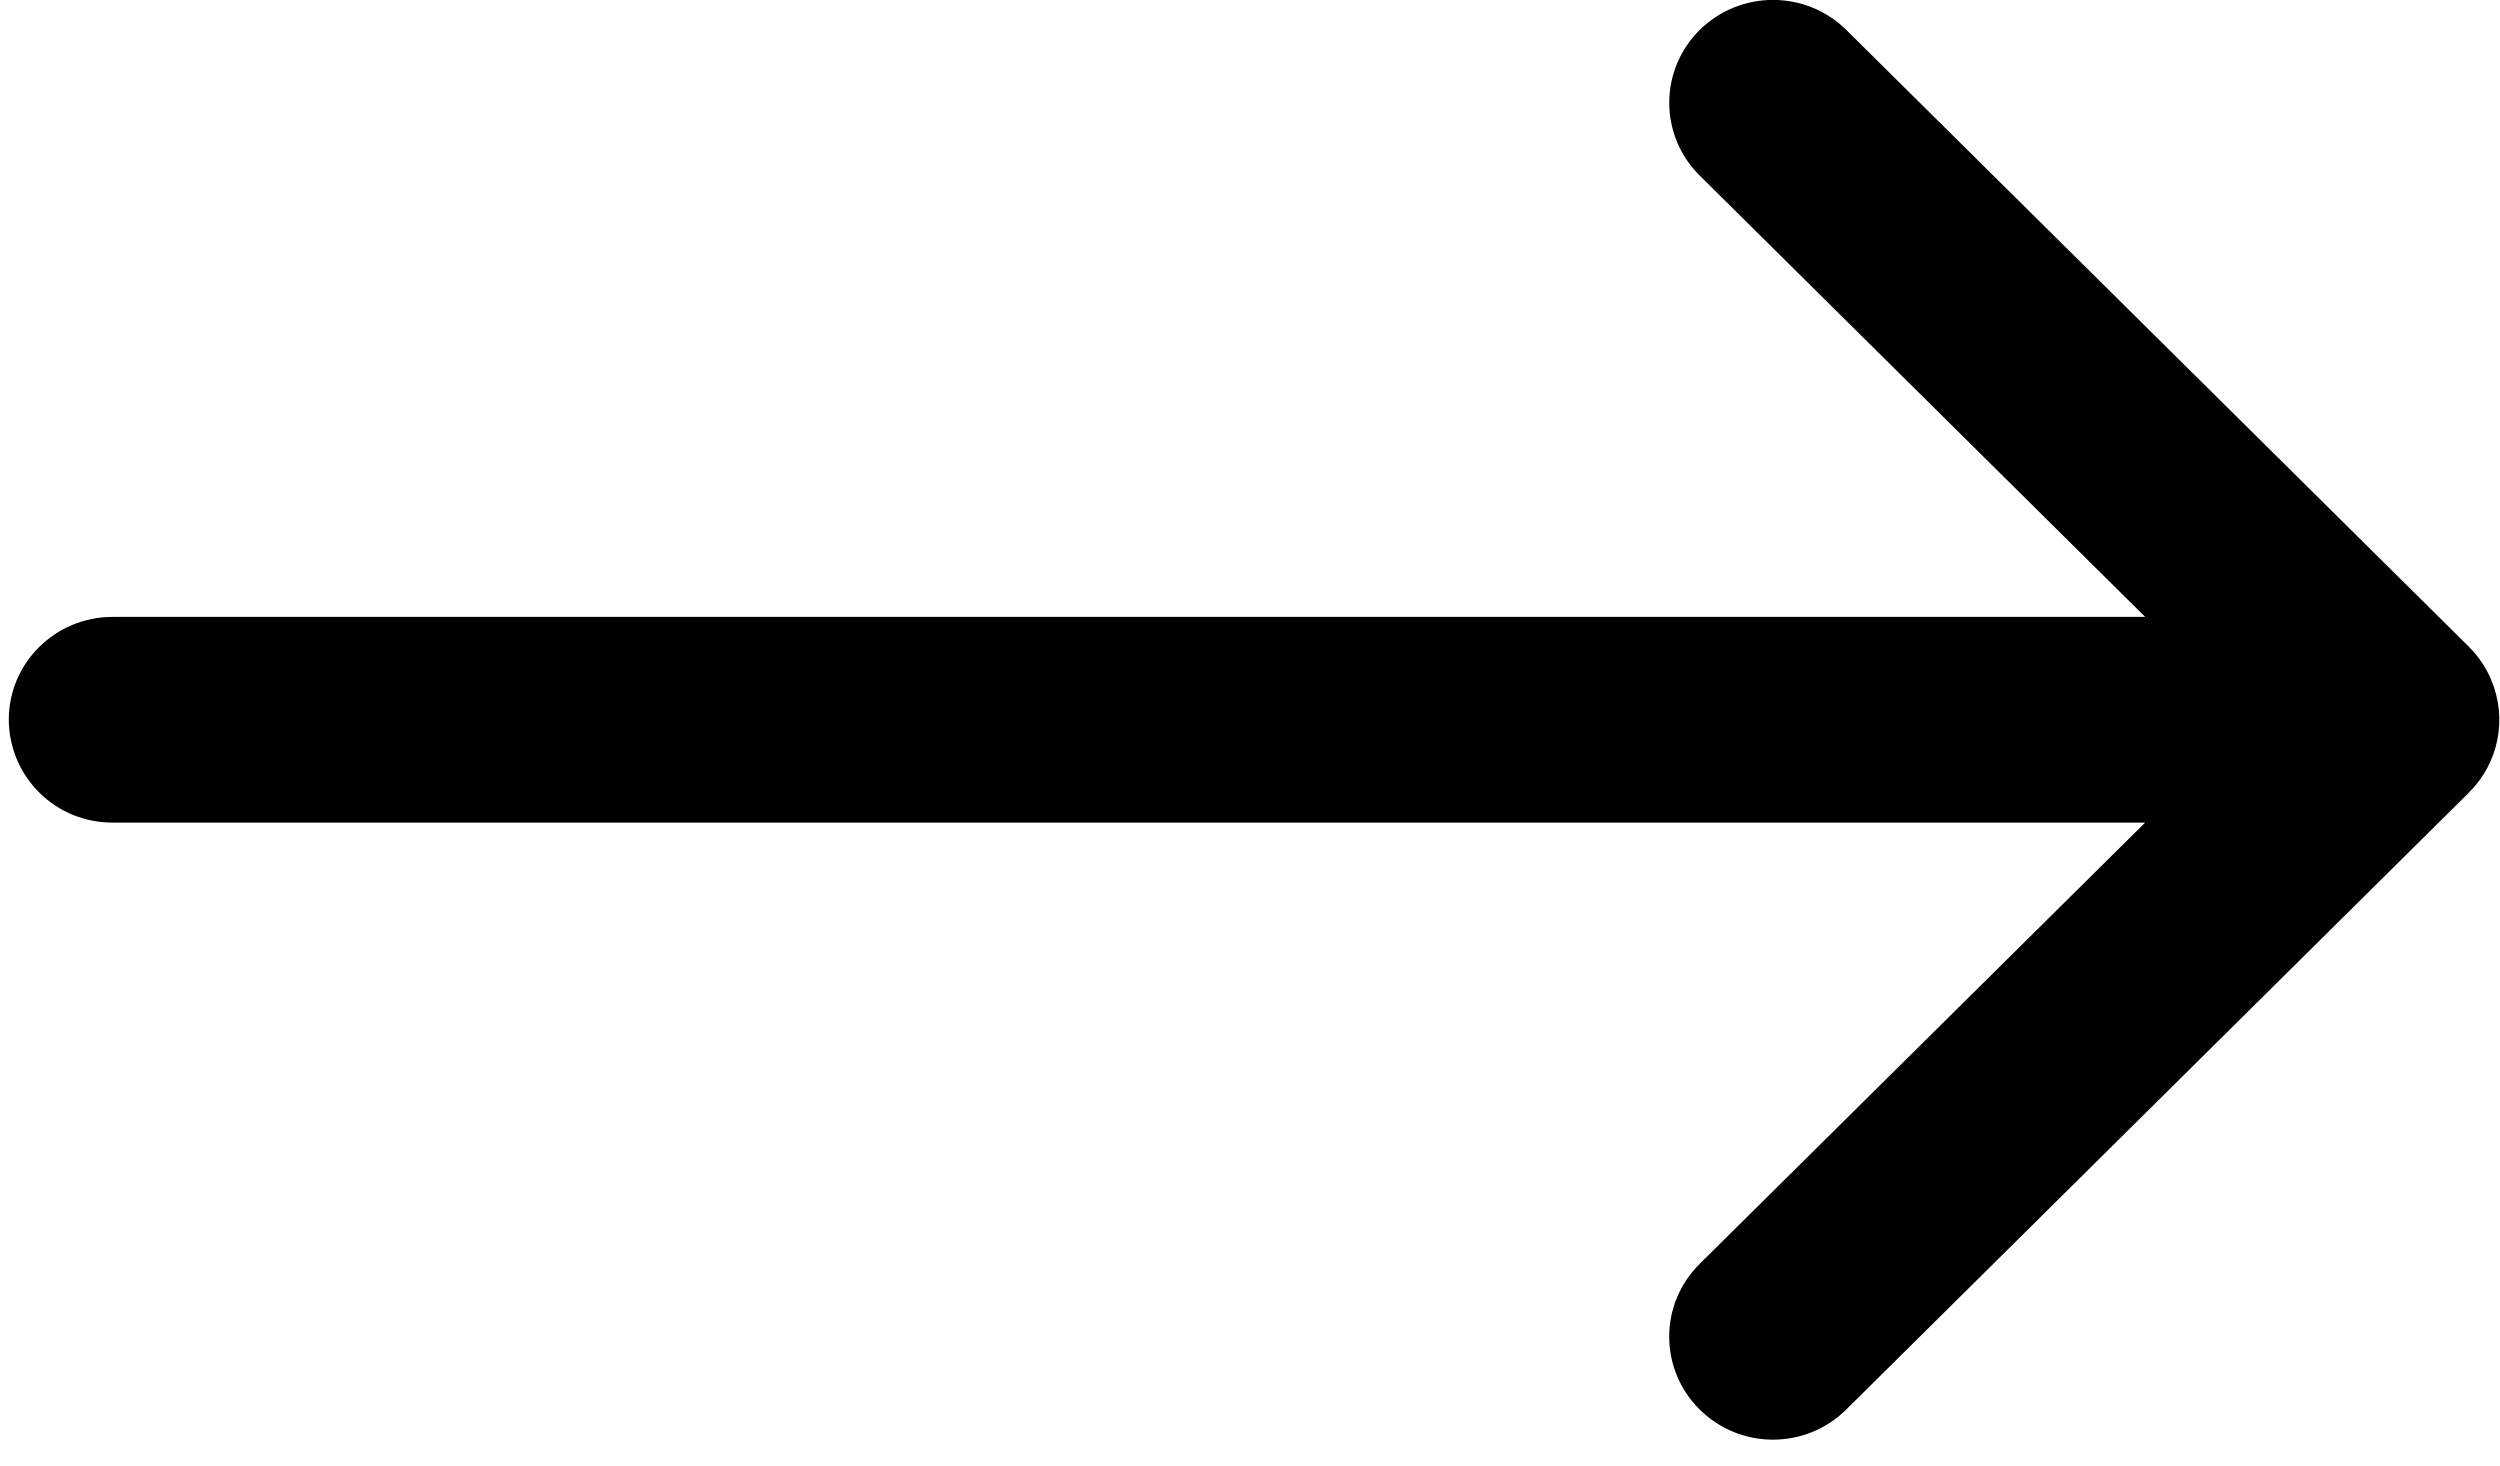
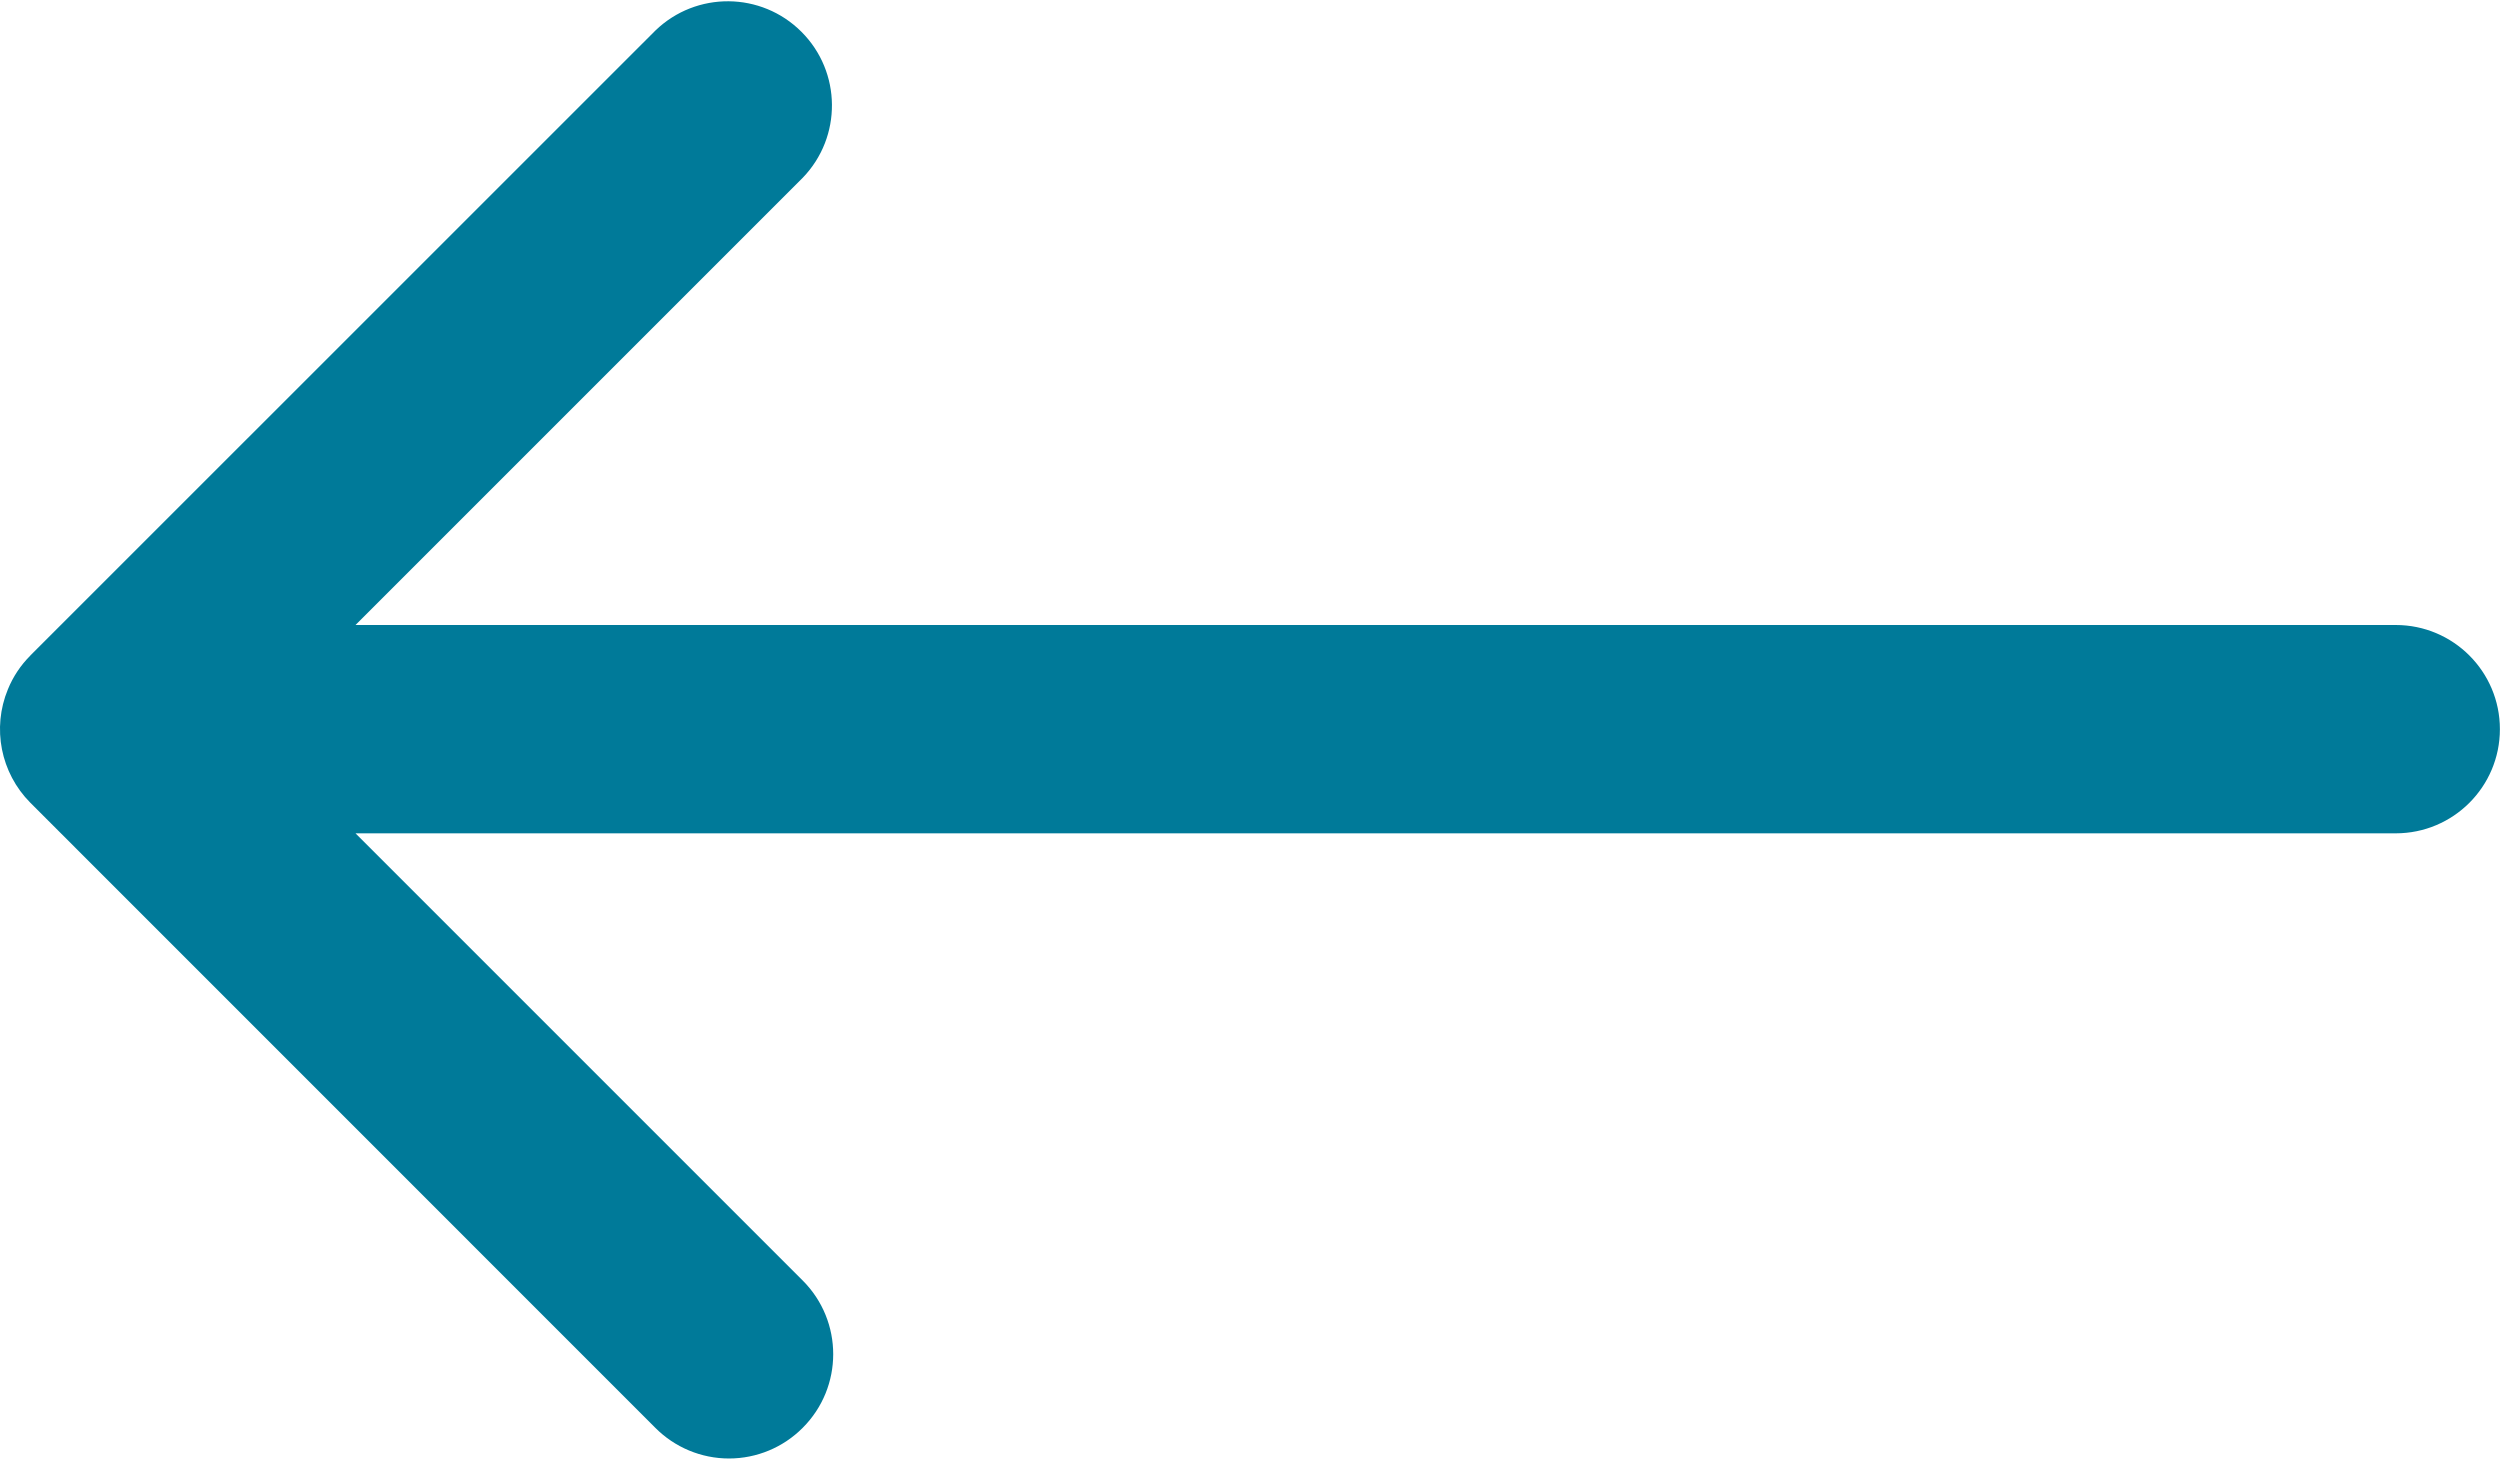
- <svg xmlns="http://www.w3.org/2000/svg" width="29" height="17" viewBox="0 0 29 17">
-   <path fill="currentColor" fill-rule="nonzero" d="M28.9 7.892a1.185 1.185 0 0 1-.258 1.299v.001l-7.224 7.157a1.208 1.208 0 0 1-1.703 0 1.186 1.186 0 0 1 0-1.687l5.169-5.12H1.307A1.198 1.198 0 0 1 .102 8.347c0-.658.54-1.191 1.205-1.191h23.577l-5.168-5.12a1.186 1.186 0 0 1 0-1.688 1.212 1.212 0 0 1 1.702 0l7.224 7.157v.001c.111.11.198.24.258.385z" />
+ <svg xmlns="http://www.w3.org/2000/svg" width="24" height="14" viewBox="0 0 24 14">
+   <path fill="#007A99" fill-rule="nonzero" d="M.076 6.617a1.002 1.002 0 0 0 .215 1.089l6 6.001a.997.997 0 0 0 1.415 0 1 1 0 0 0 0-1.414L3.413 8h19.586a1 1 0 1 0 0-2H3.413l4.293-4.293A1 1 0 0 0 6.292.293l-6.001 6v.001a.977.977 0 0 0-.215.323z" />
</svg>
